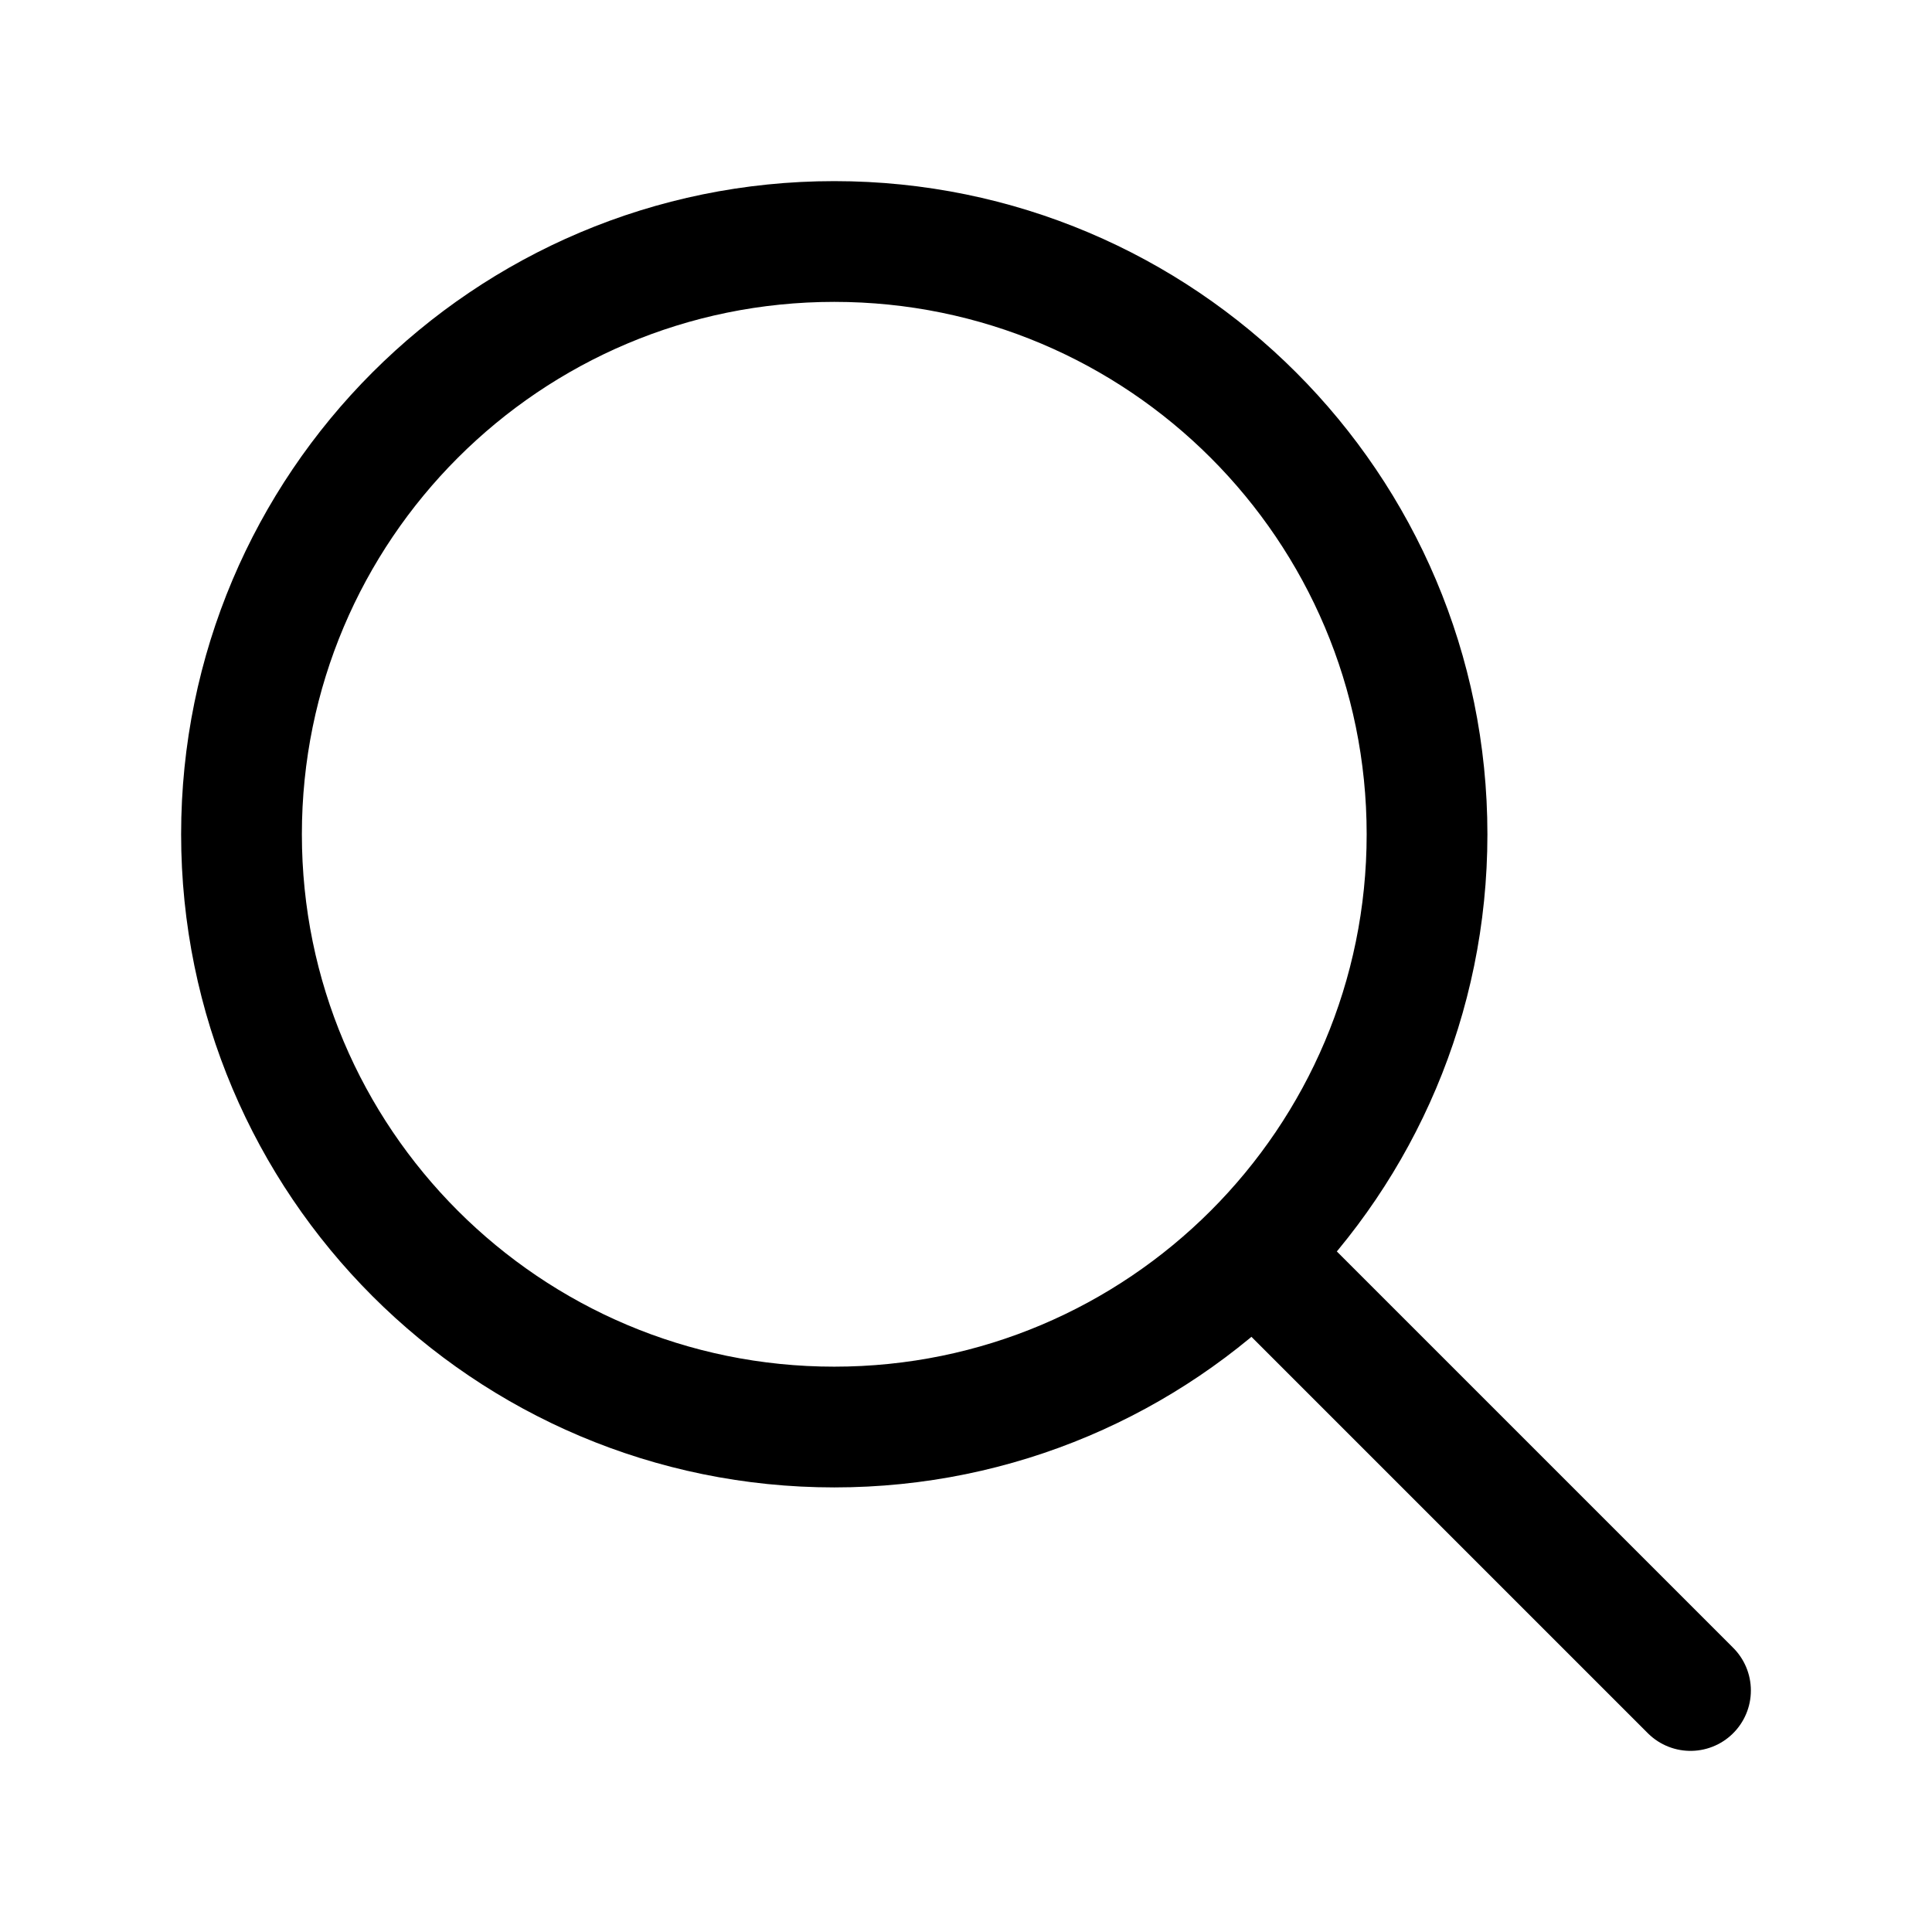
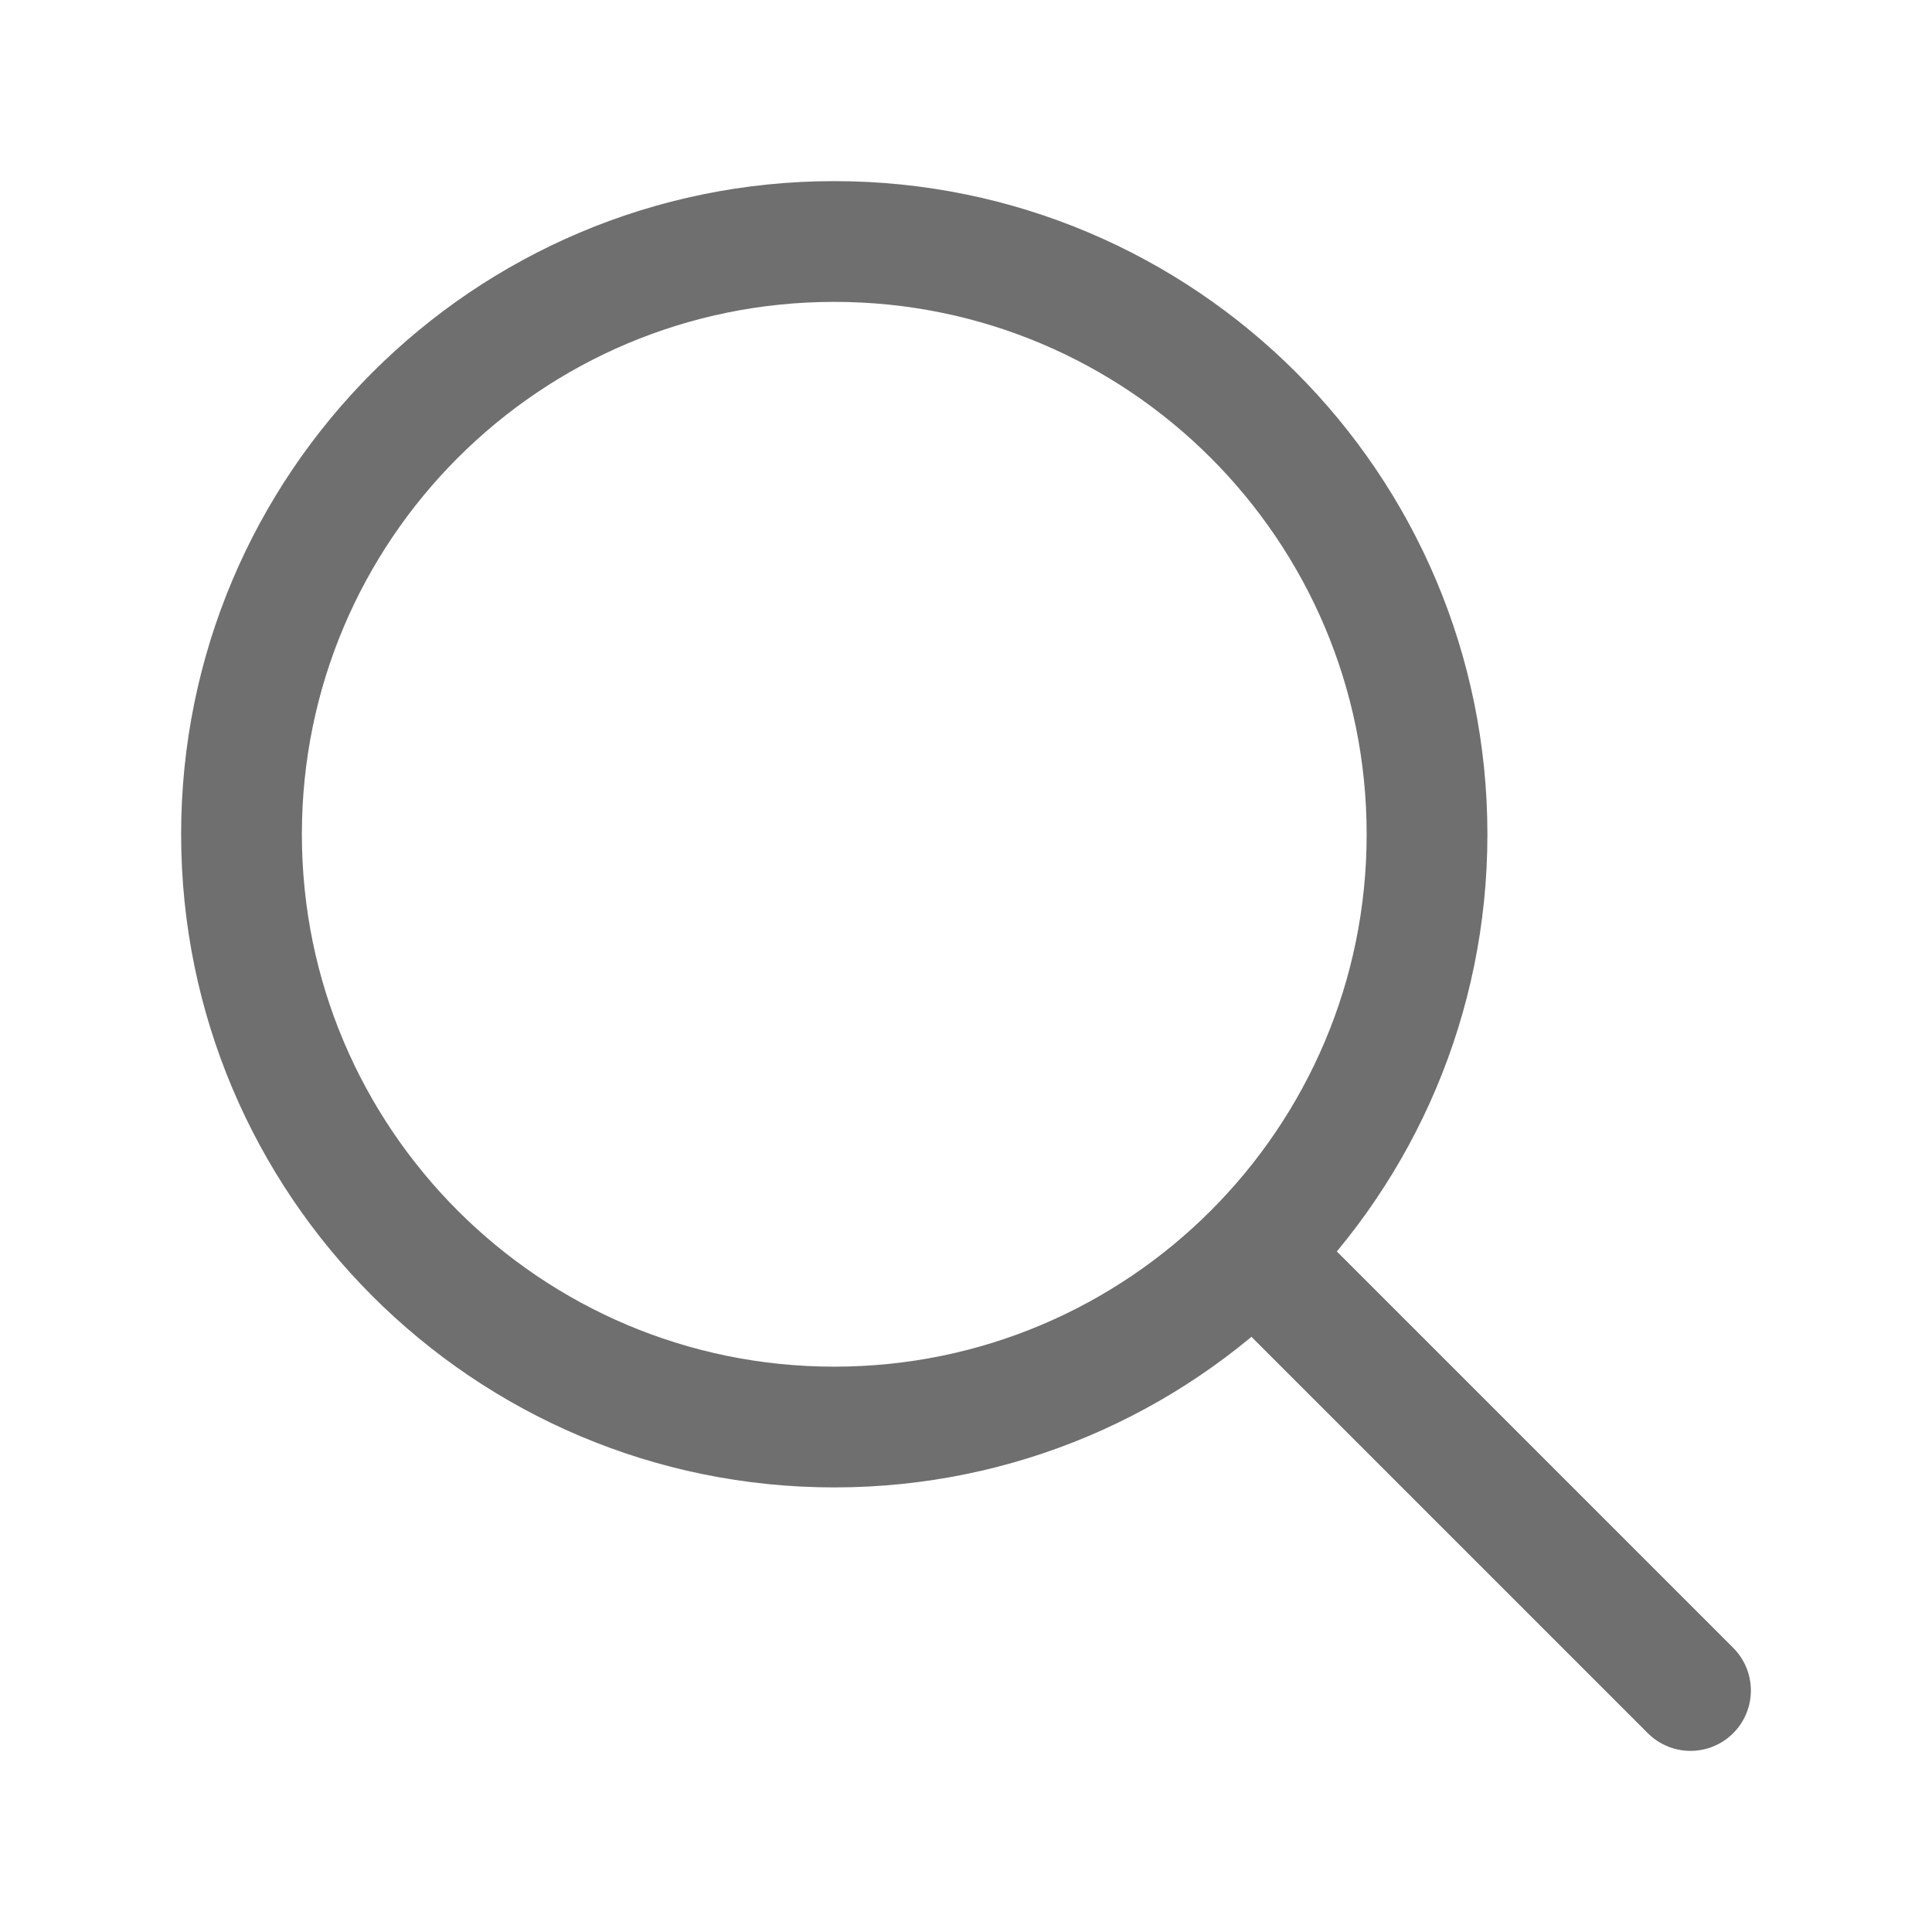
- <svg xmlns="http://www.w3.org/2000/svg" class="ionicon" viewBox="0 0 512 512">
+ <svg xmlns="http://www.w3.org/2000/svg" color="#6f6f6f" class="ionicon" viewBox="0 0 512 512">
  <path d="M221.09 64a157.09 157.09 0 10157.09 157.09A157.1 157.1 0 00221.09 64z" fill="none" stroke="currentColor" stroke-miterlimit="10" stroke-width="32" />
  <path fill="none" stroke="currentColor" stroke-linecap="round" stroke-miterlimit="10" stroke-width="32" d="M338.29 338.29L448 448" />
</svg>
